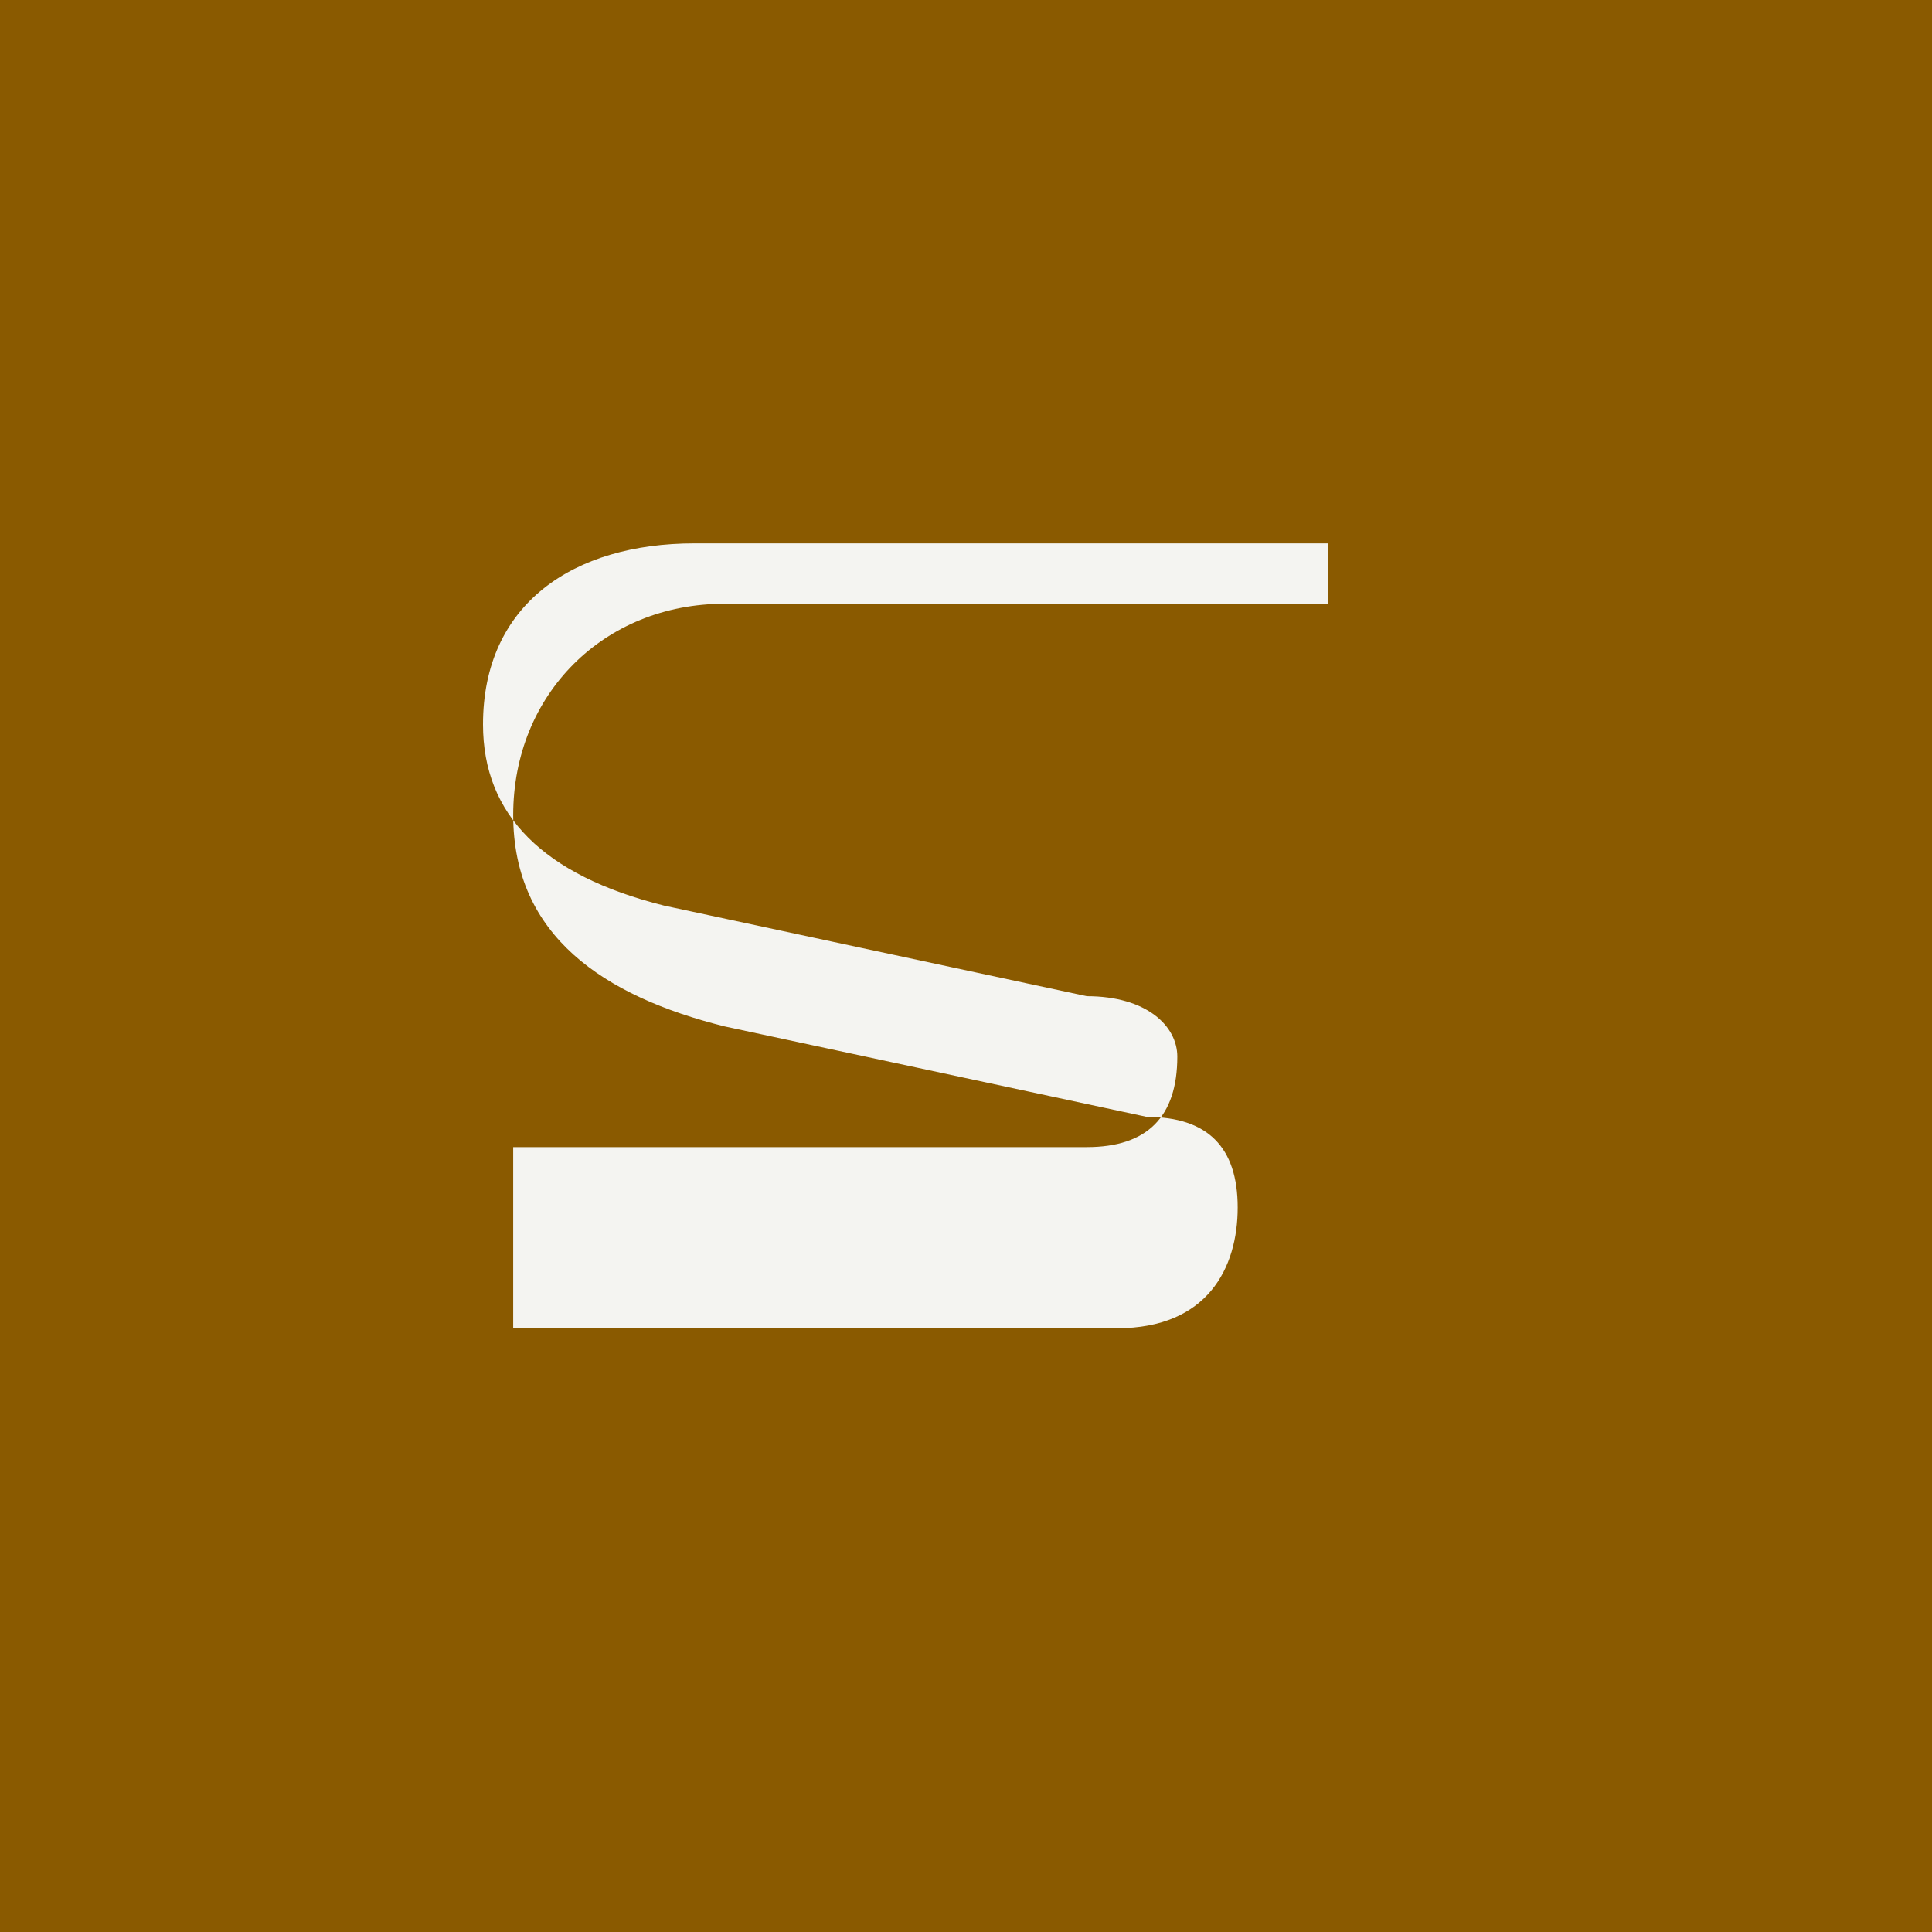
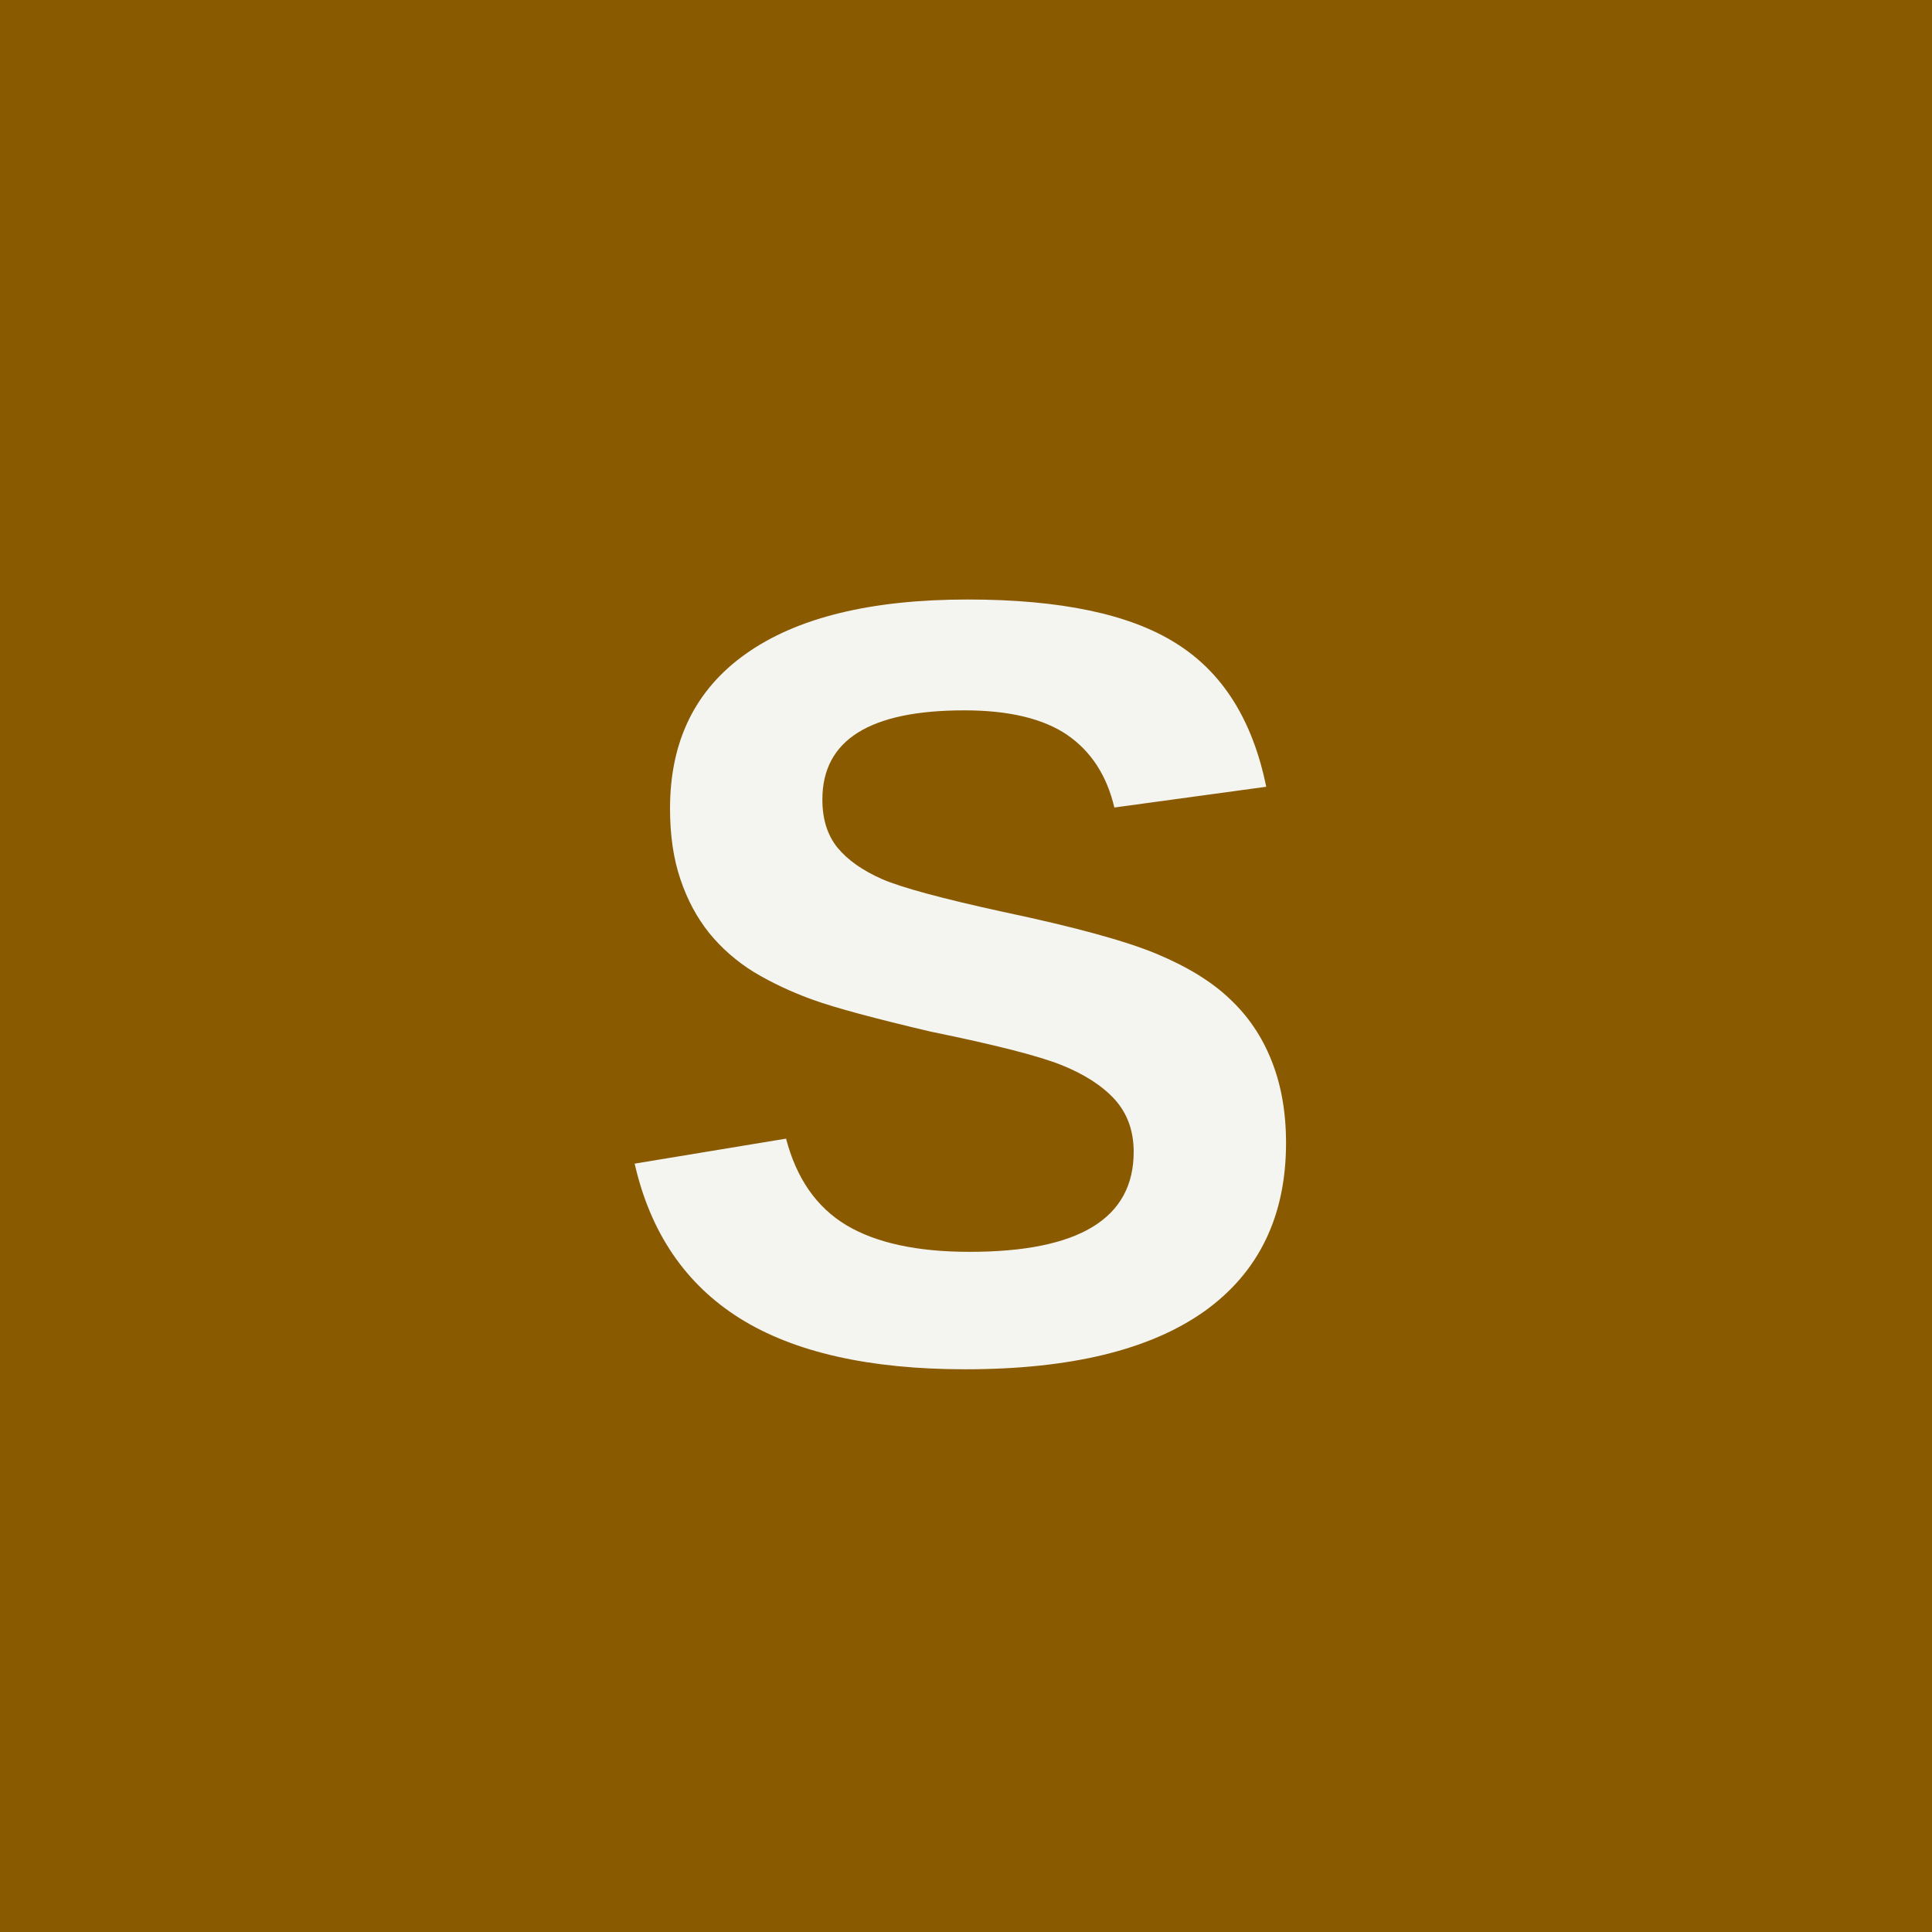
<svg xmlns="http://www.w3.org/2000/svg" viewBox="0 0 64 64">
  <rect width="64" height="64" fill="#8A5A00" />
-   <path d="M44 20H24C20 20 17 23 17 27C17 31 20 33 24 34L38 37C40 37 41 38 41 40C41 42 40 44 37 44H17V38H36C38 38 39 37 39 35C39 34 38 33 36 33L22 30C18 29 16 27 16 24C16 20 19 18 23 18H44V20Z" fill="#F4F4F1" />
+   <text x="32" y="45" text-anchor="middle" font-family="Arial, sans-serif" font-size="36" font-weight="bold" fill="#F4F4F1">S</text>
</svg>
